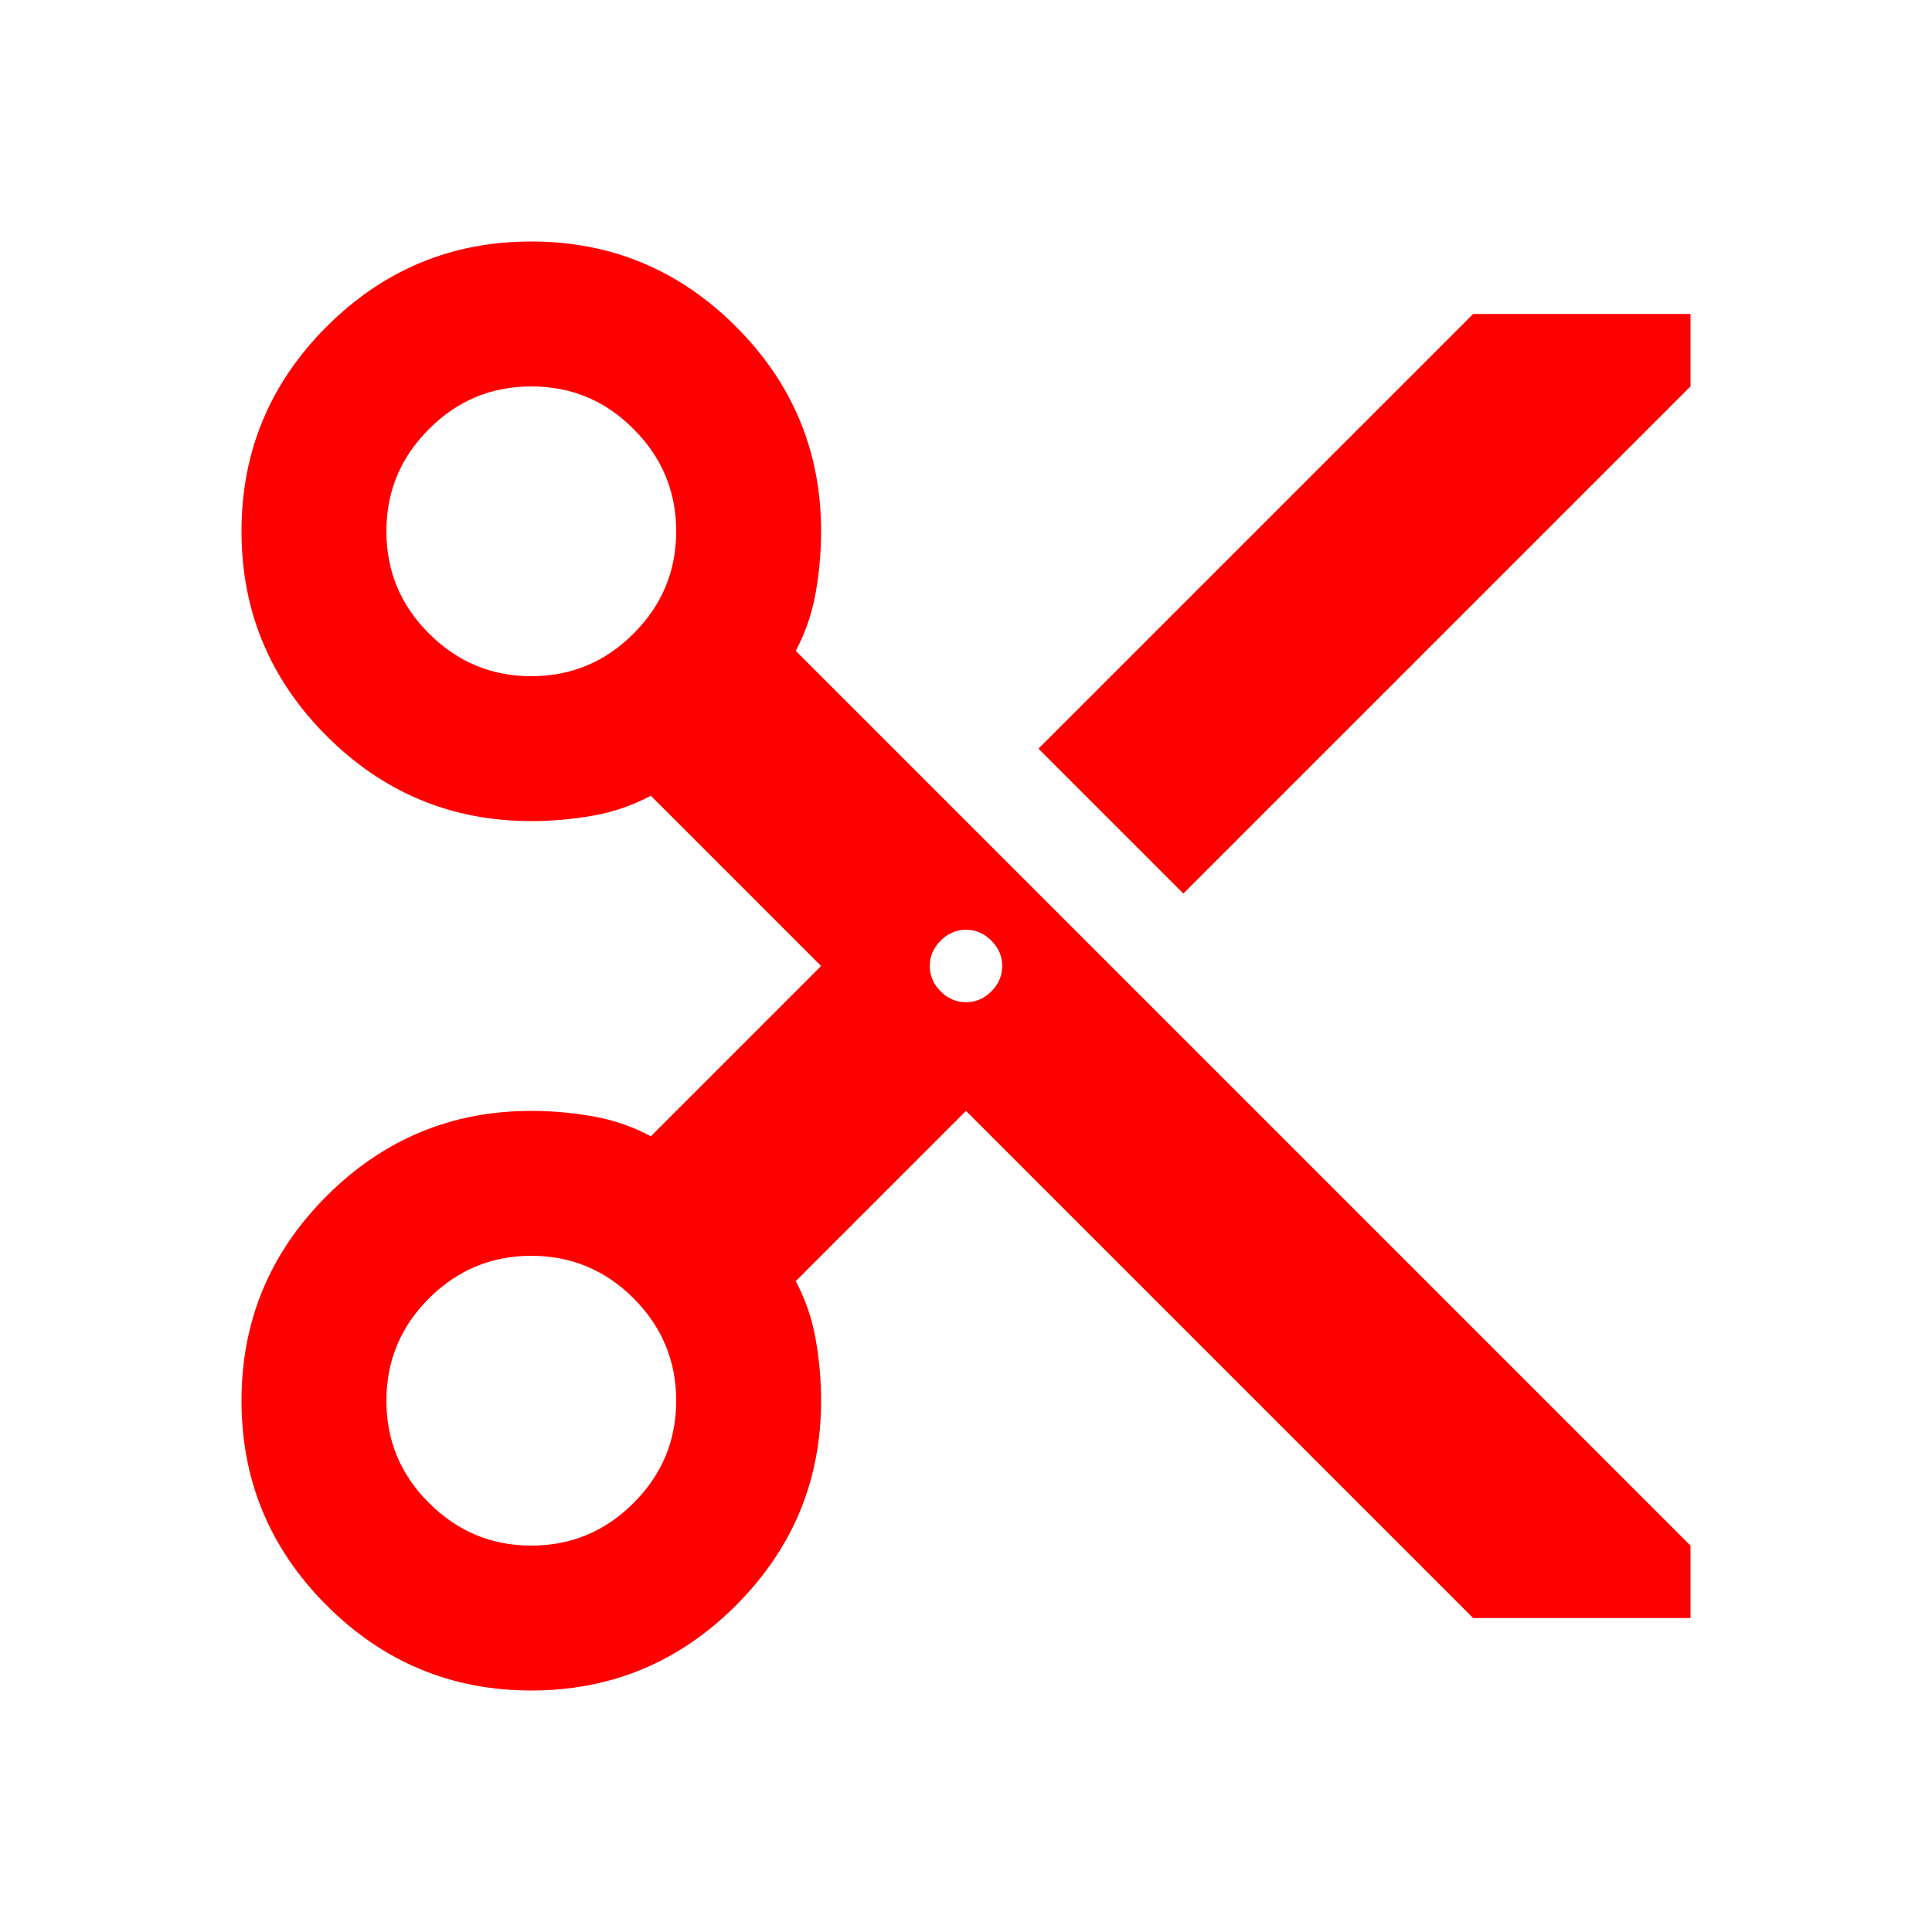
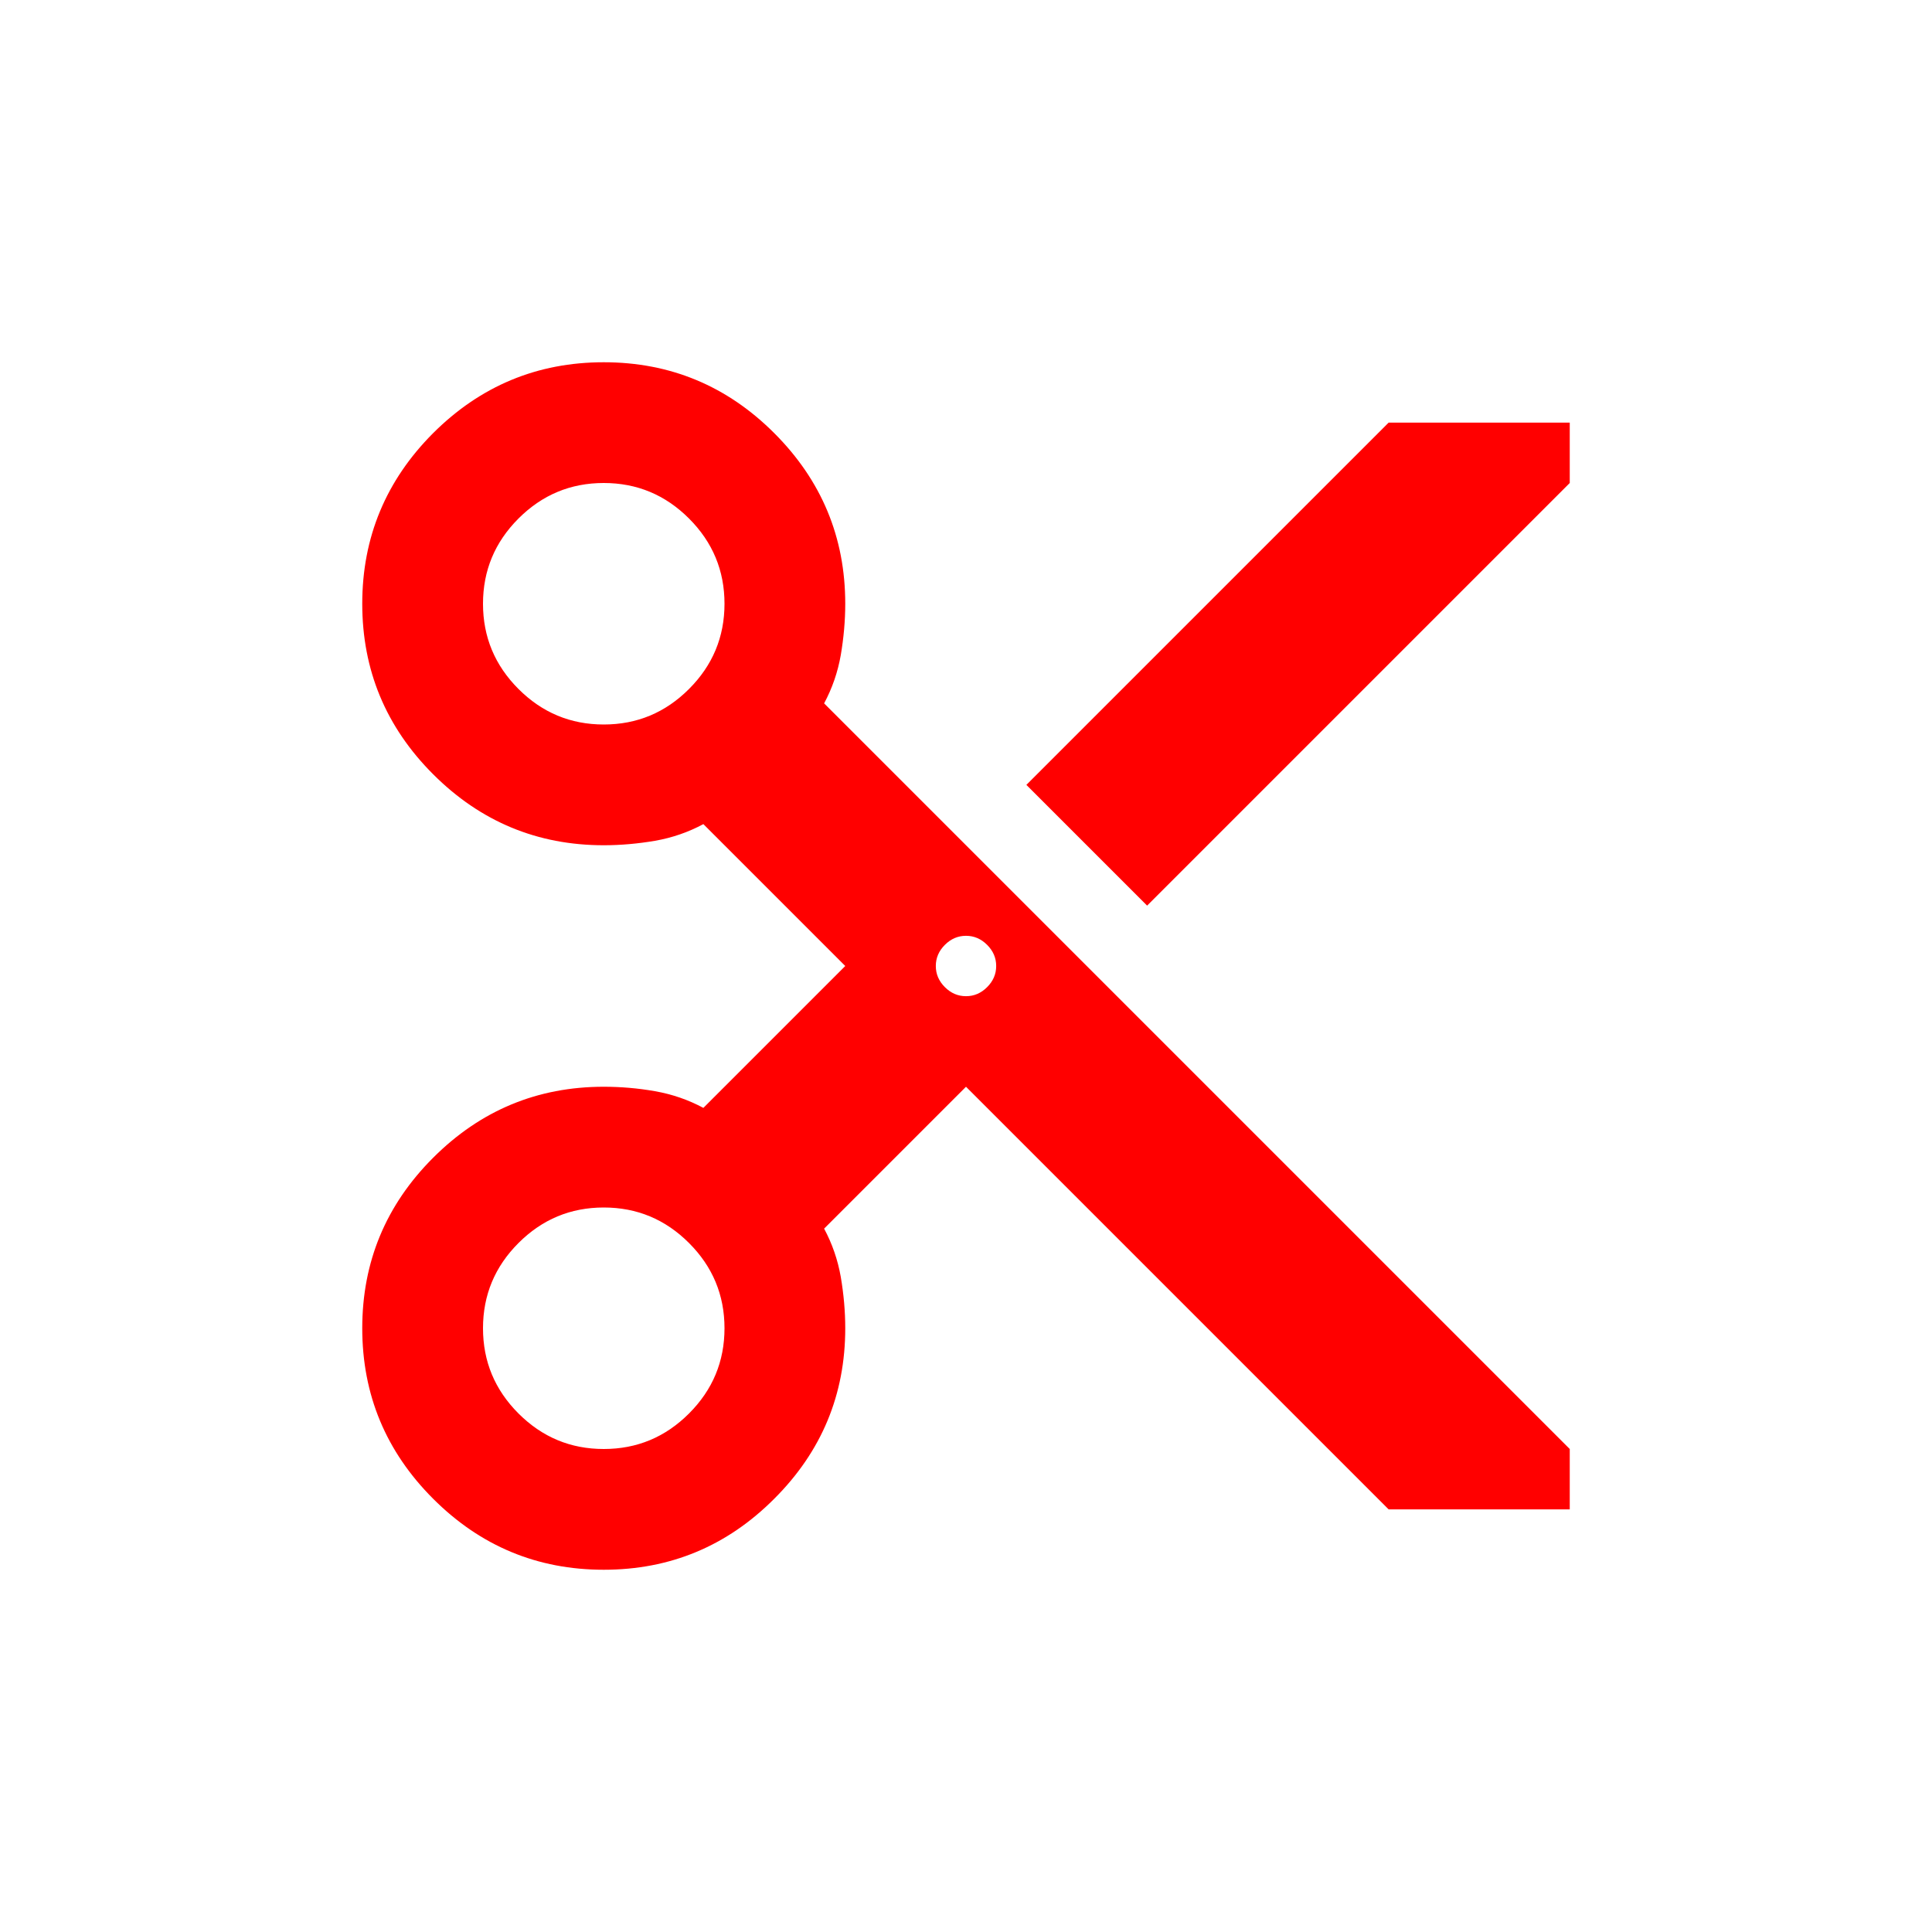
<svg xmlns="http://www.w3.org/2000/svg" width="16" height="16" viewBox="0 0 16 16" fill="none">
-   <path d="M12.2 13.4L8 9.2L6.59 10.61C6.67 10.76 6.725 10.92 6.755 11.09C6.785 11.26 6.8 11.43 6.8 11.6C6.8 12.26 6.565 12.825 6.095 13.295C5.625 13.765 5.06 14 4.4 14C3.74 14 3.175 13.765 2.705 13.295C2.235 12.825 2 12.26 2 11.6C2 10.94 2.235 10.375 2.705 9.905C3.175 9.435 3.74 9.2 4.4 9.2C4.57 9.2 4.74 9.215 4.91 9.245C5.08 9.275 5.24 9.33 5.39 9.41L6.8 8L5.39 6.59C5.24 6.67 5.08 6.725 4.91 6.755C4.74 6.785 4.57 6.8 4.4 6.8C3.74 6.8 3.175 6.565 2.705 6.095C2.235 5.625 2 5.06 2 4.4C2 3.74 2.235 3.175 2.705 2.705C3.175 2.235 3.74 2 4.4 2C5.06 2 5.625 2.235 6.095 2.705C6.565 3.175 6.8 3.74 6.8 4.4C6.8 4.57 6.785 4.74 6.755 4.91C6.725 5.08 6.67 5.24 6.59 5.39L14 12.8V13.4H12.2ZM9.8 7.4L8.6 6.2L12.2 2.6H14V3.2L9.8 7.4ZM4.4 5.6C4.73 5.6 5.013 5.482 5.247 5.247C5.482 5.013 5.6 4.73 5.6 4.4C5.6 4.07 5.482 3.788 5.247 3.553C5.013 3.317 4.73 3.2 4.4 3.2C4.07 3.2 3.788 3.317 3.553 3.553C3.317 3.788 3.2 4.07 3.2 4.4C3.2 4.73 3.317 5.013 3.553 5.247C3.788 5.482 4.07 5.6 4.4 5.6ZM8 8.3C8.08 8.3 8.15 8.27 8.21 8.21C8.27 8.15 8.3 8.08 8.3 8C8.3 7.92 8.27 7.85 8.21 7.79C8.15 7.73 8.08 7.7 8 7.7C7.92 7.7 7.85 7.73 7.79 7.79C7.73 7.85 7.7 7.92 7.7 8C7.7 8.08 7.73 8.15 7.79 8.21C7.85 8.27 7.92 8.3 8 8.3ZM4.4 12.8C4.73 12.8 5.013 12.682 5.247 12.447C5.482 12.213 5.6 11.93 5.6 11.6C5.6 11.27 5.482 10.988 5.247 10.752C5.013 10.518 4.73 10.4 4.4 10.4C4.07 10.4 3.788 10.518 3.553 10.752C3.317 10.988 3.2 11.27 3.2 11.6C3.2 11.93 3.317 12.213 3.553 12.447C3.788 12.682 4.07 12.8 4.4 12.8Z" fill="#FF0000" />
+   <path d="M11.5 12.5L8 9L6.825 10.175C6.892 10.3 6.938 10.433 6.963 10.575C6.987 10.717 7 10.858 7 11C7 11.55 6.804 12.021 6.412 12.412C6.021 12.804 5.55 13 5 13C4.45 13 3.979 12.804 3.587 12.412C3.196 12.021 3 11.55 3 11C3 10.45 3.196 9.979 3.587 9.588C3.979 9.196 4.45 9 5 9C5.142 9 5.283 9.012 5.425 9.037C5.567 9.062 5.7 9.108 5.825 9.175L7 8L5.825 6.825C5.7 6.892 5.567 6.938 5.425 6.963C5.283 6.987 5.142 7 5 7C4.45 7 3.979 6.804 3.587 6.412C3.196 6.021 3 5.55 3 5C3 4.45 3.196 3.979 3.587 3.587C3.979 3.196 4.45 3 5 3C5.55 3 6.021 3.196 6.412 3.587C6.804 3.979 7 4.45 7 5C7 5.142 6.987 5.283 6.963 5.425C6.938 5.567 6.892 5.7 6.825 5.825L13 12V12.5H11.5ZM9.5 7.5L8.5 6.5L11.5 3.5H13V4L9.5 7.5ZM5 6C5.275 6 5.51 5.902 5.706 5.706C5.902 5.51 6 5.275 6 5C6 4.725 5.902 4.49 5.706 4.294C5.51 4.098 5.275 4 5 4C4.725 4 4.49 4.098 4.294 4.294C4.098 4.49 4 4.725 4 5C4 5.275 4.098 5.51 4.294 5.706C4.49 5.902 4.725 6 5 6ZM8 8.25C8.067 8.25 8.125 8.225 8.175 8.175C8.225 8.125 8.25 8.067 8.25 8C8.25 7.933 8.225 7.875 8.175 7.825C8.125 7.775 8.067 7.75 8 7.75C7.933 7.75 7.875 7.775 7.825 7.825C7.775 7.875 7.75 7.933 7.75 8C7.75 8.067 7.775 8.125 7.825 8.175C7.875 8.225 7.933 8.25 8 8.25ZM5 12C5.275 12 5.51 11.902 5.706 11.706C5.902 11.51 6 11.275 6 11C6 10.725 5.902 10.49 5.706 10.294C5.51 10.098 5.275 10 5 10C4.725 10 4.49 10.098 4.294 10.294C4.098 10.49 4 10.725 4 11C4 11.275 4.098 11.51 4.294 11.706C4.49 11.902 4.725 12 5 12Z" fill="#FF0000" />
</svg>
